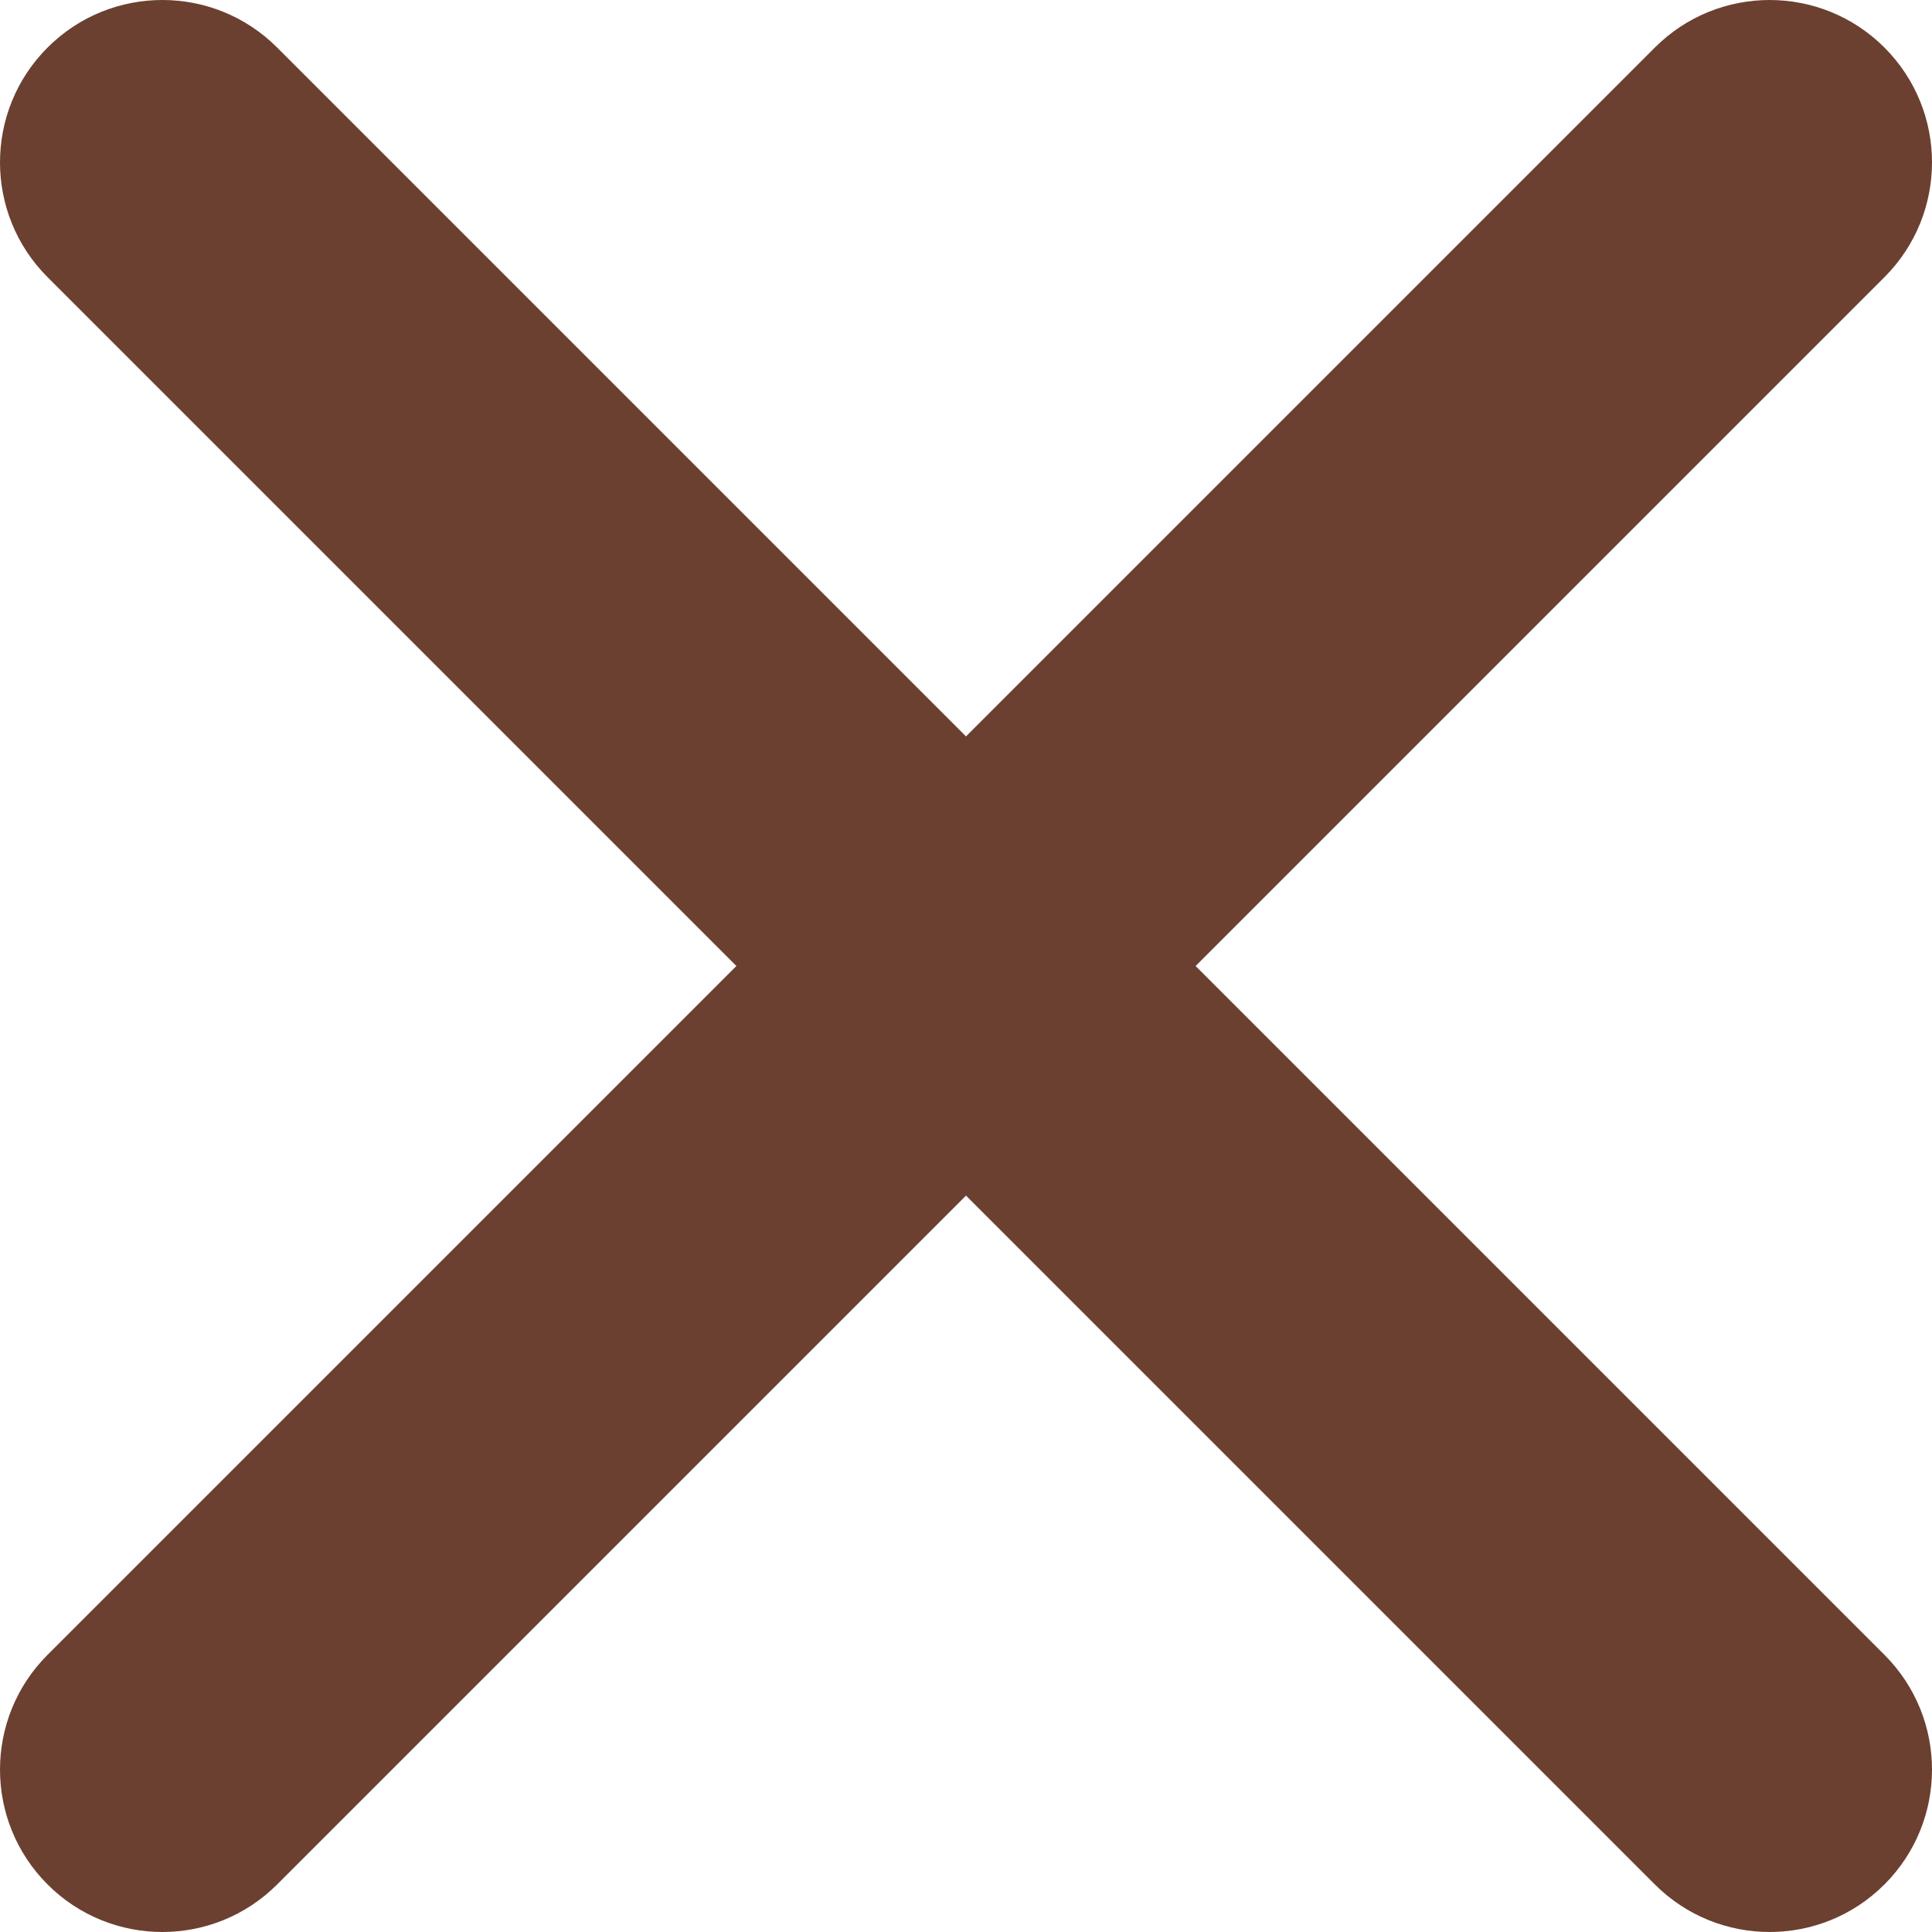
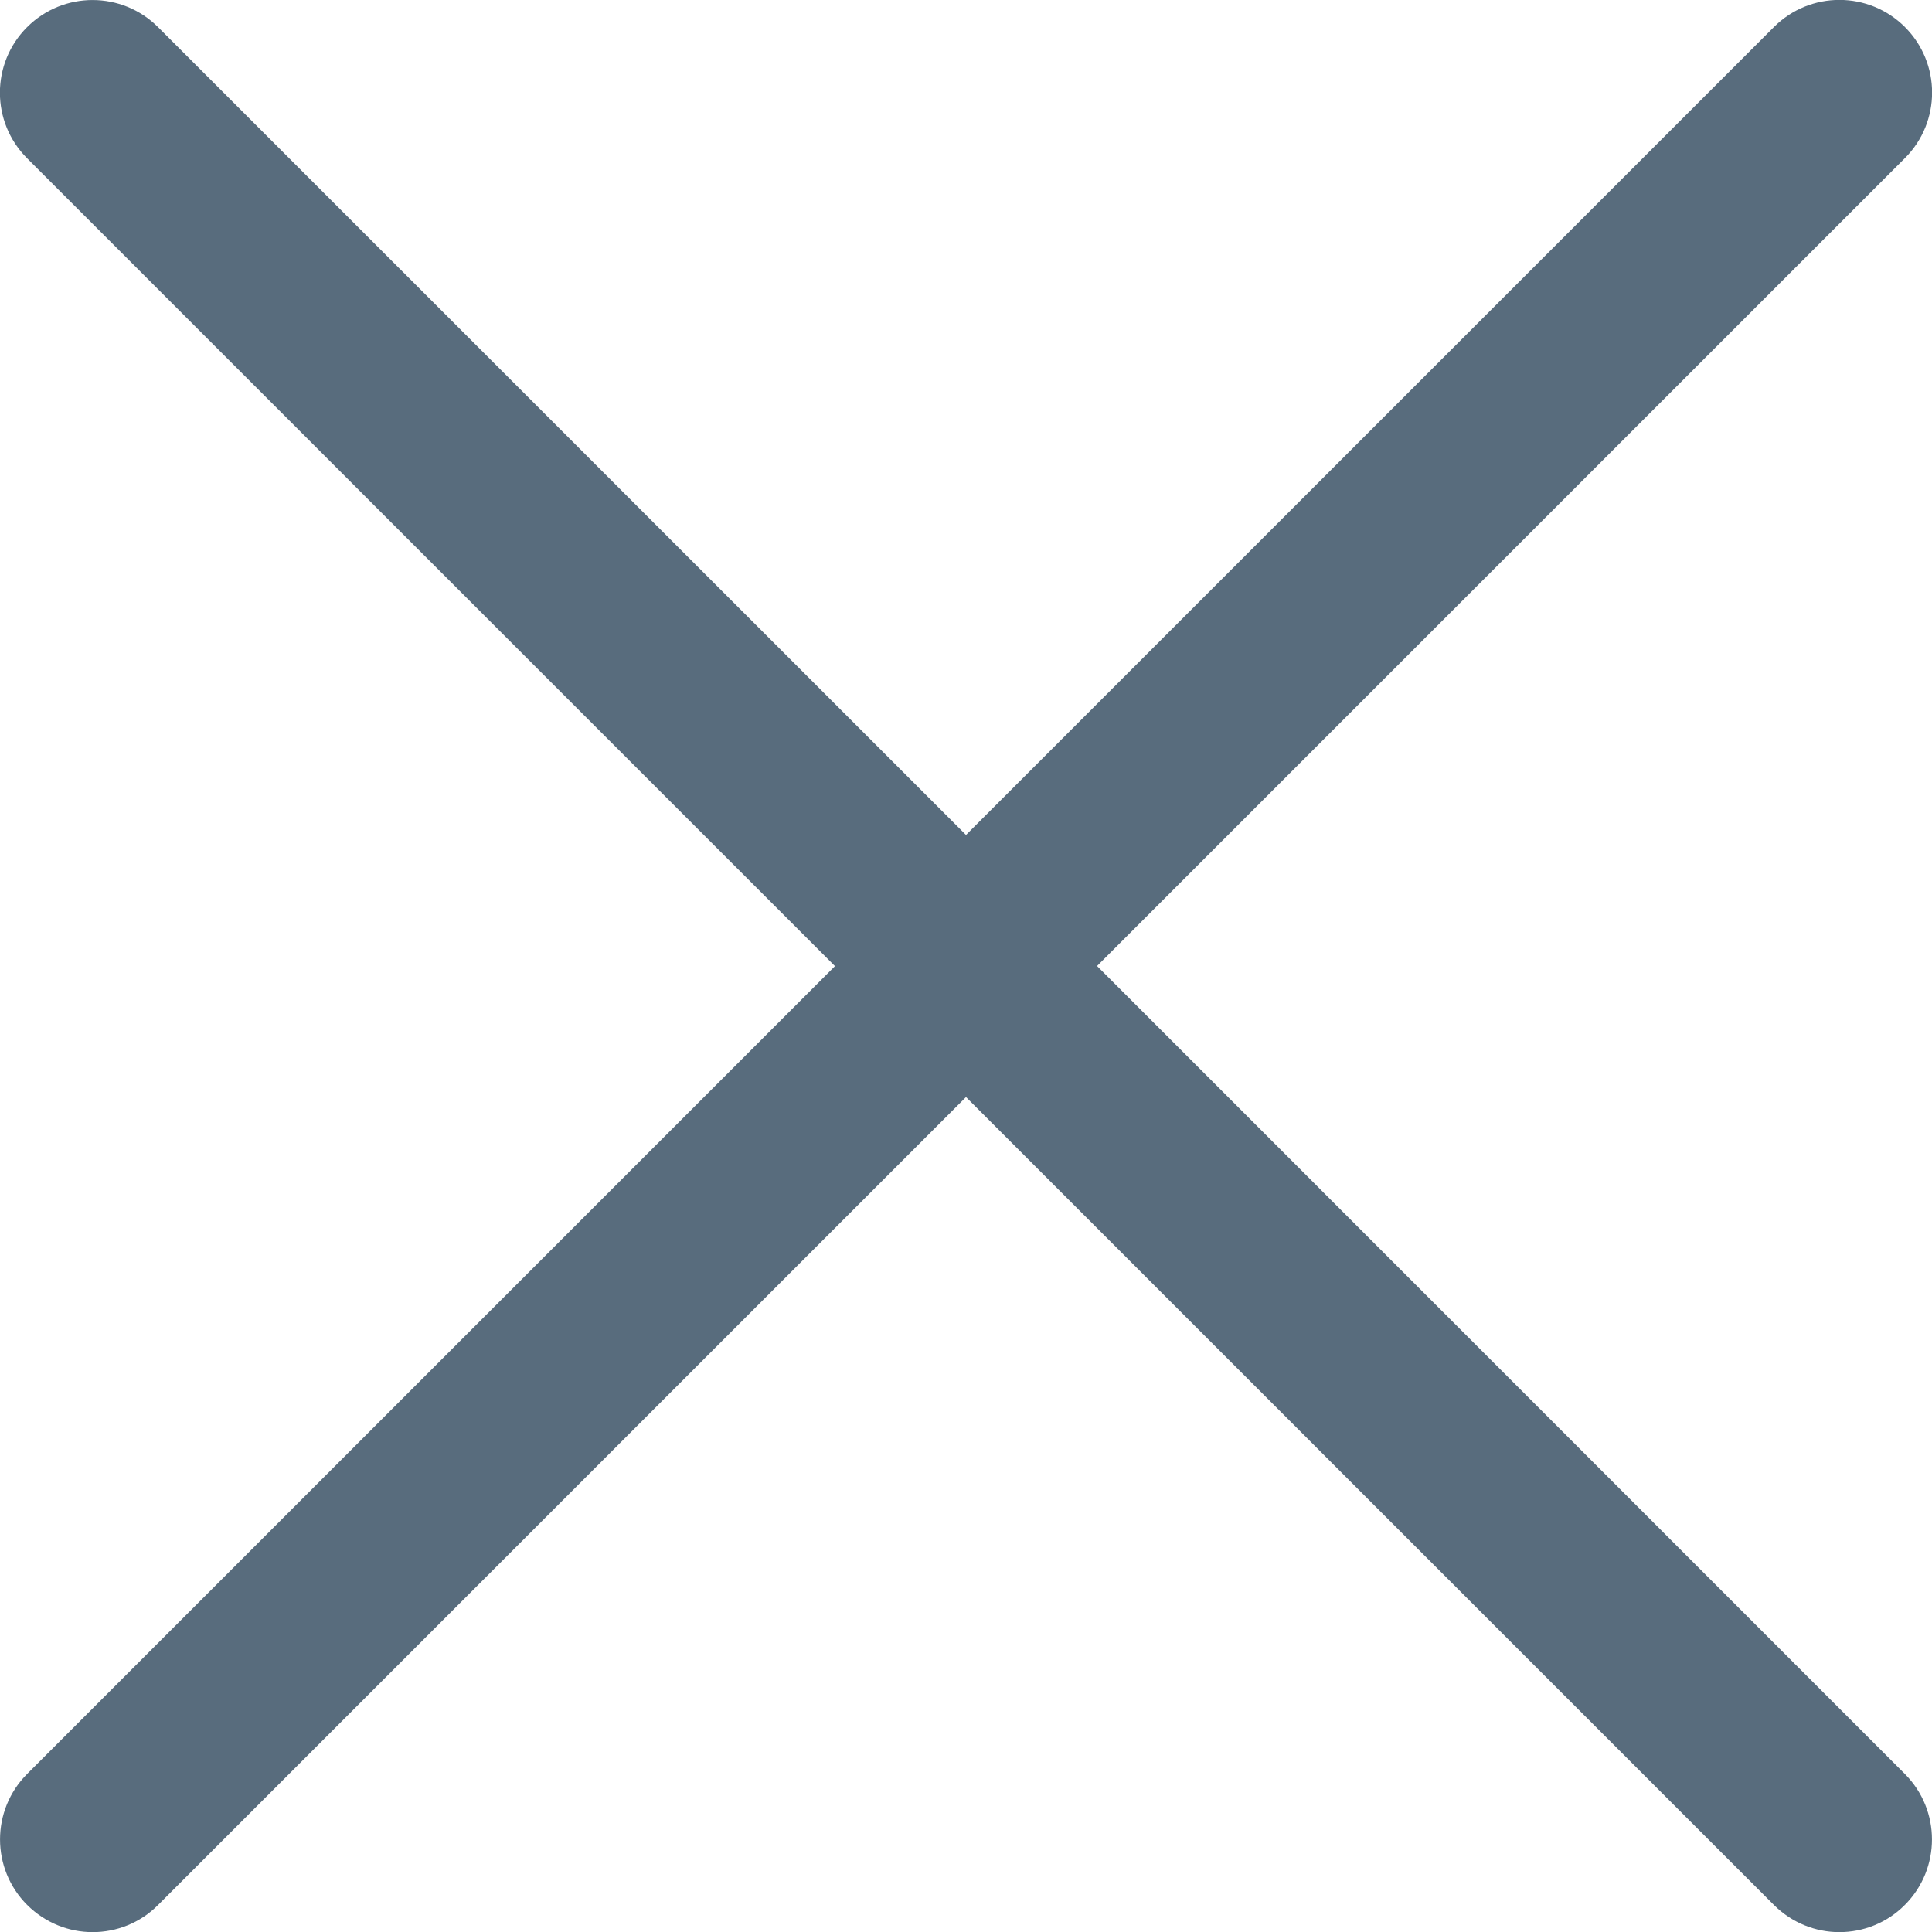
- <svg xmlns="http://www.w3.org/2000/svg" version="1.1" id="Capa_1" x="0px" y="0px" viewBox="0 0 212.982 212.982" style="enable-background:new 0 0 212.982 212.982;" xml:space="preserve" width="512px" height="512px">
-   <g id="Close">
-     <path style="fill-rule:evenodd;clip-rule:evenodd;" d="M131.804,106.491l75.936-75.936c6.99-6.99,6.99-18.323,0-25.312   c-6.99-6.99-18.322-6.99-25.312,0l-75.937,75.937L30.554,5.242c-6.99-6.99-18.322-6.99-25.312,0c-6.989,6.99-6.989,18.323,0,25.312   l75.937,75.936L5.242,182.427c-6.989,6.99-6.989,18.323,0,25.312c6.99,6.99,18.322,6.99,25.312,0l75.937-75.937l75.937,75.937   c6.989,6.99,18.322,6.99,25.312,0c6.99-6.99,6.99-18.322,0-25.312L131.804,106.491z" fill="#6b4030" />
-   </g>
-   <g>
- </g>
-   <g>
- </g>
-   <g>
- </g>
-   <g>
- </g>
-   <g>
- </g>
-   <g>
- </g>
-   <g>
- </g>
-   <g>
- </g>
-   <g>
- </g>
-   <g>
- </g>
-   <g>
- </g>
-   <g>
- </g>
-   <g>
- </g>
-   <g>
- </g>
-   <g>
- </g>
+ <svg xmlns="http://www.w3.org/2000/svg" version="1.1" viewBox="0 0 15.642 15.642" enable-background="new 0 0 15.642 15.642" width="512px" height="512px">
+   <path fill-rule="evenodd" d="M8.882,7.821l6.541-6.541c0.293-0.293,0.293-0.768,0-1.061  c-0.293-0.293-0.768-0.293-1.061,0L7.821,6.76L1.28,0.22c-0.293-0.293-0.768-0.293-1.061,0c-0.293,0.293-0.293,0.768,0,1.061  l6.541,6.541L0.22,14.362c-0.293,0.293-0.293,0.768,0,1.061c0.147,0.146,0.338,0.22,0.53,0.22s0.384-0.073,0.53-0.22l6.541-6.541  l6.541,6.541c0.147,0.146,0.338,0.22,0.53,0.22c0.192,0,0.384-0.073,0.53-0.22c0.293-0.293,0.293-0.768,0-1.061L8.882,7.821z" fill="#586c7d" />
</svg>
